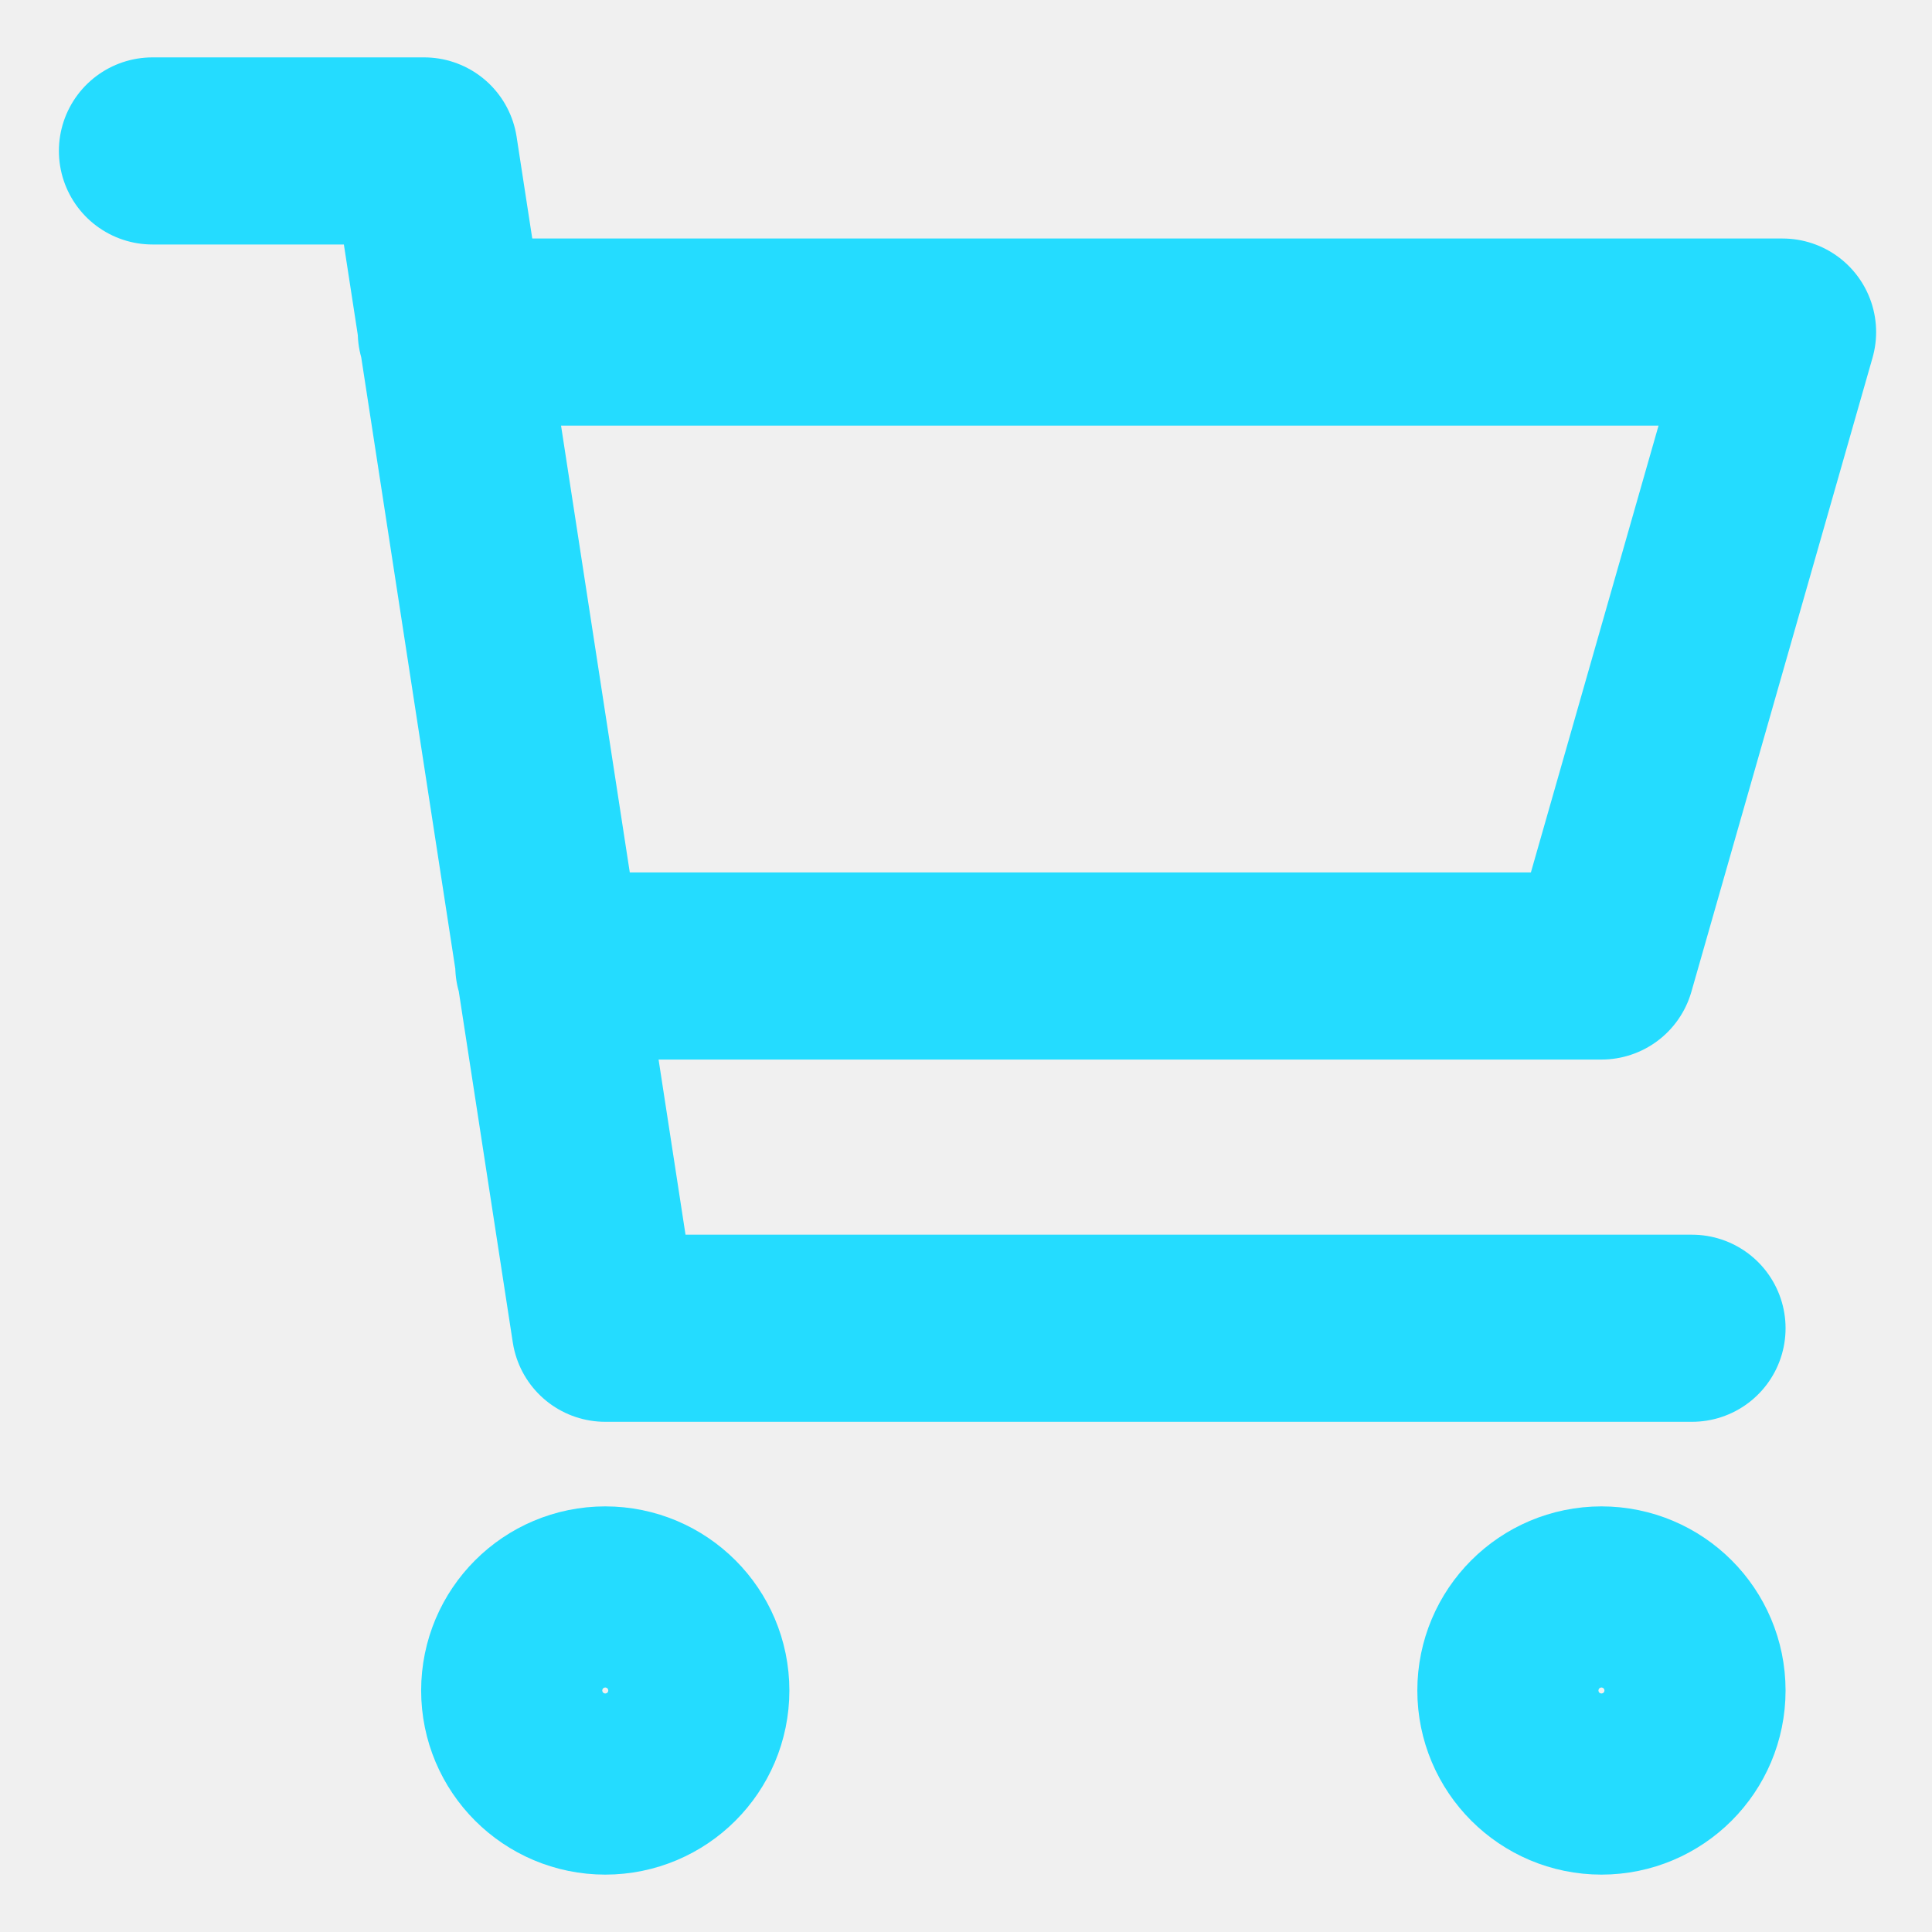
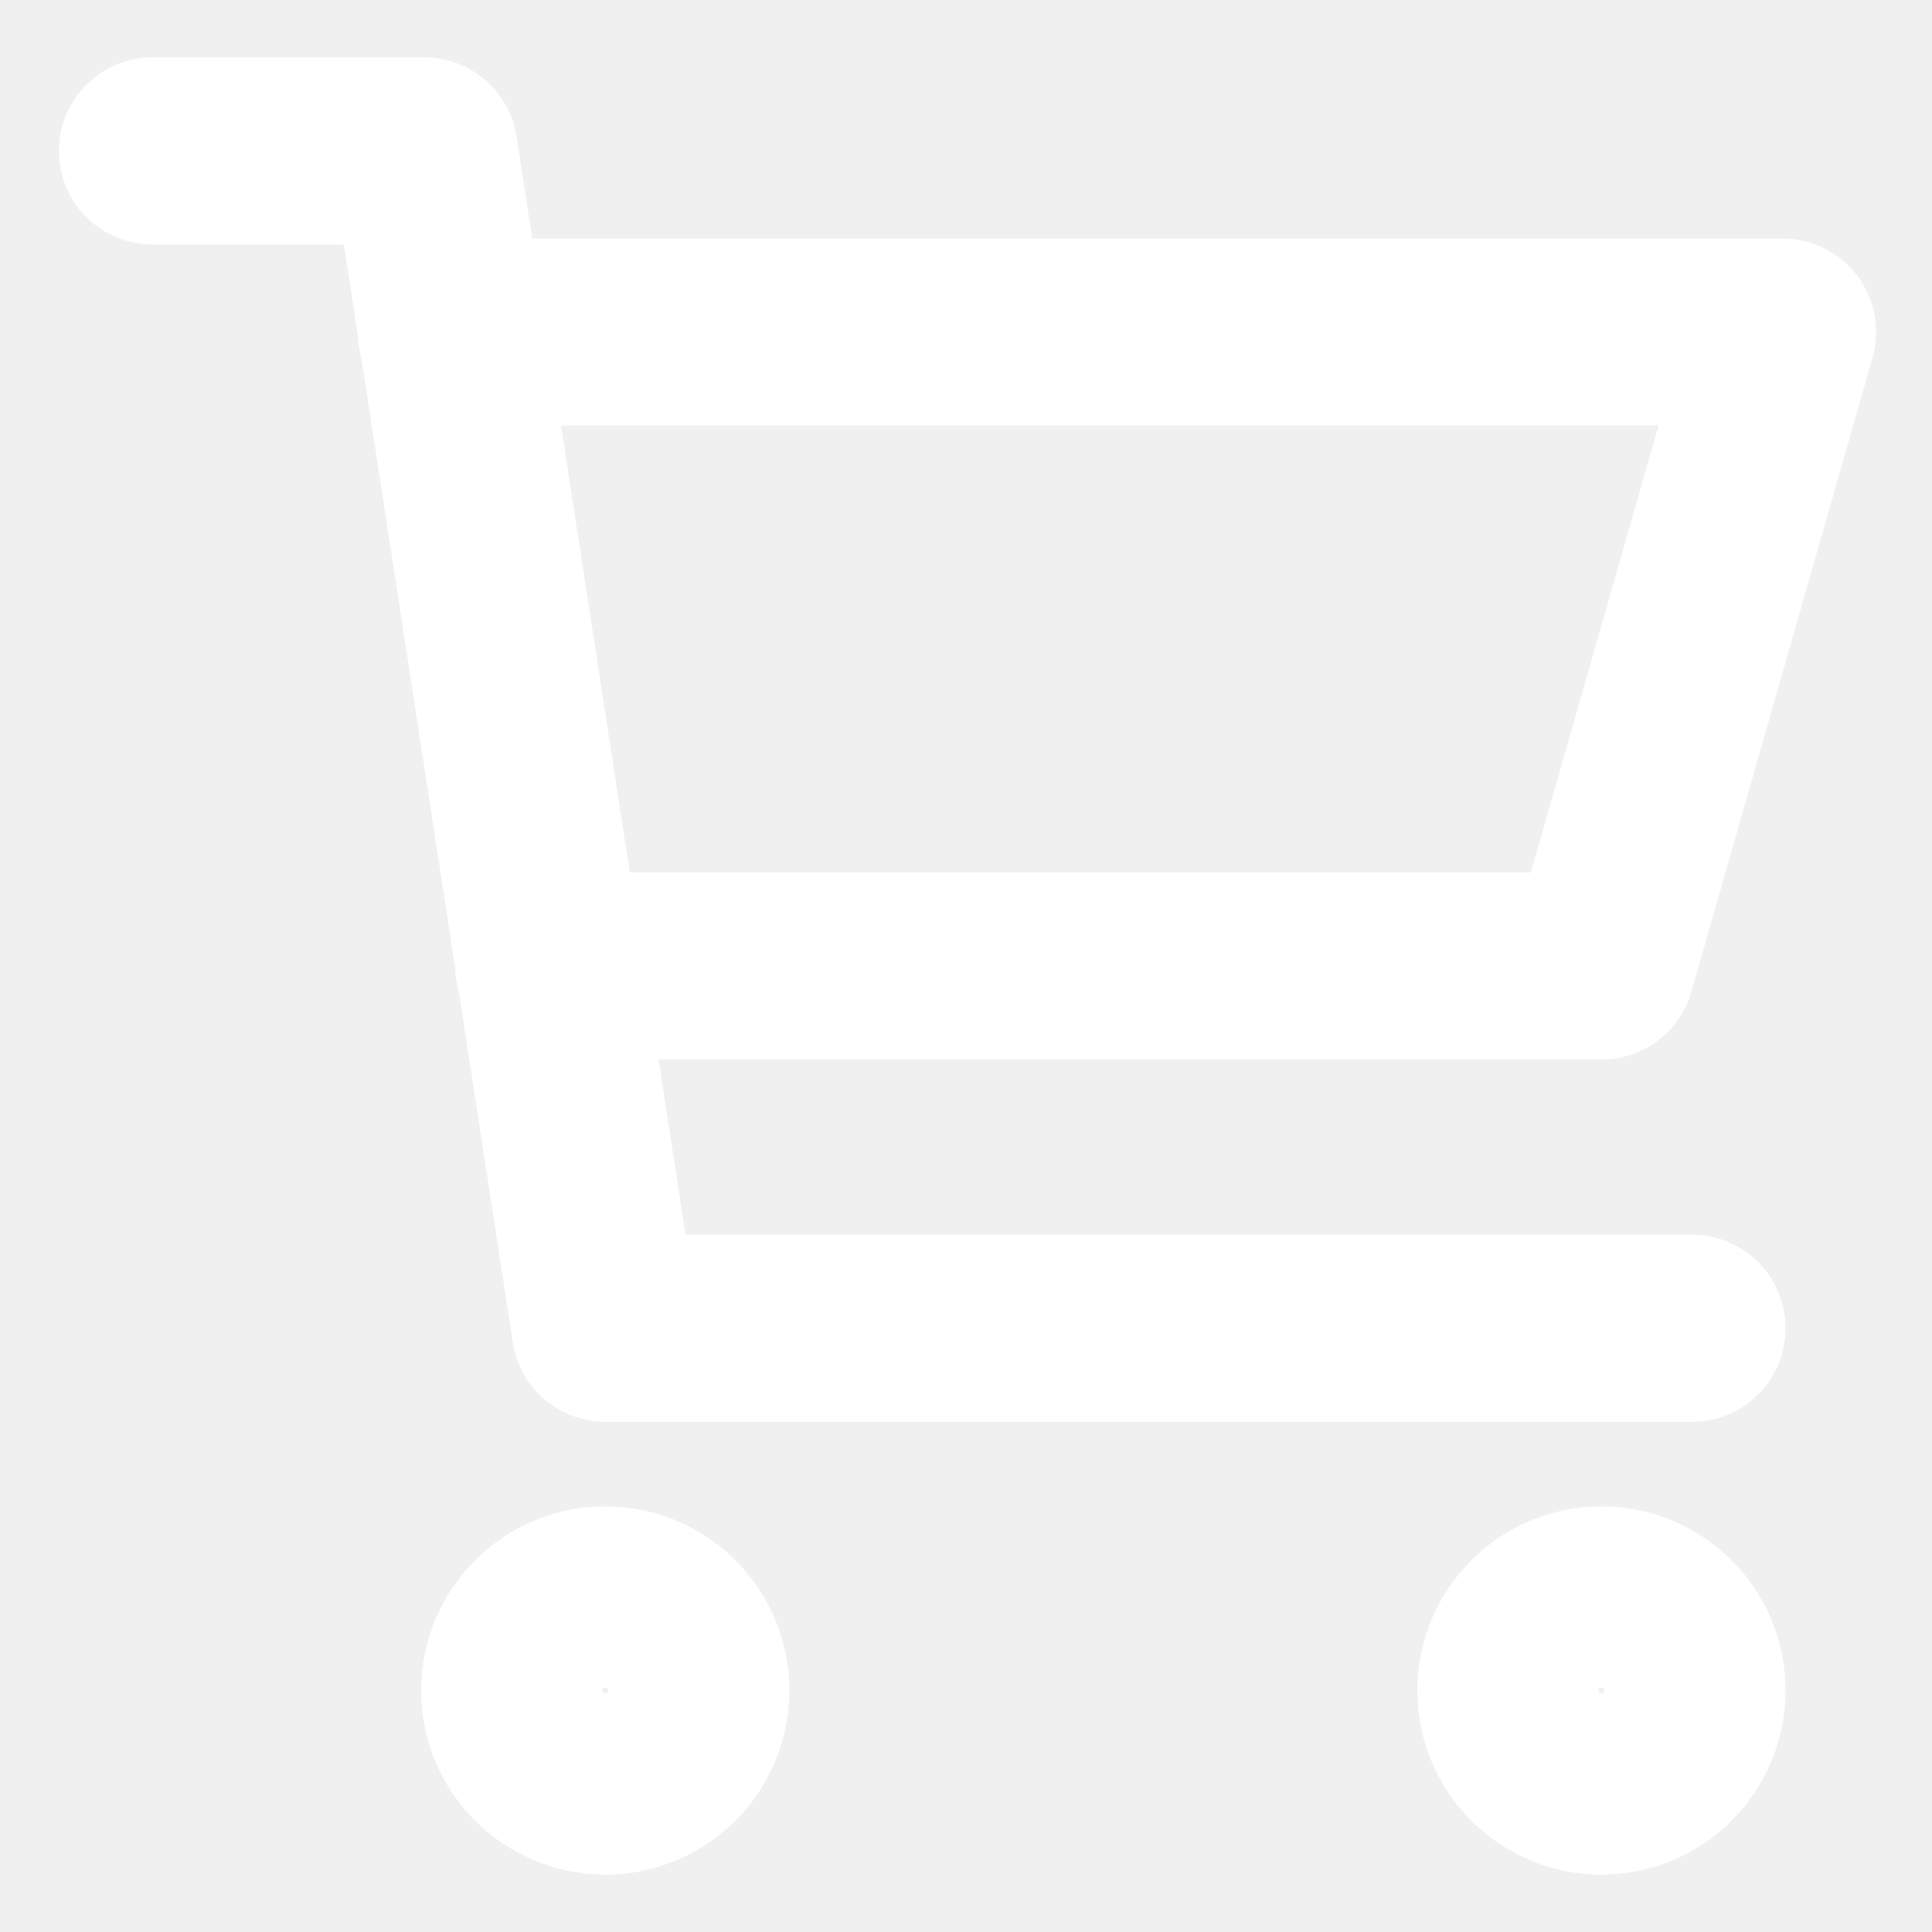
<svg xmlns="http://www.w3.org/2000/svg" width="32" height="32" viewBox="0 0 32 32" fill="none">
-   <path d="M7.475 5.5H29.525L26.525 16H9.09M28.025 22H10.025L7.025 2.5H2.525M11.525 28C11.525 28.828 10.854 29.5 10.025 29.5C9.197 29.5 8.525 28.828 8.525 28C8.525 27.172 9.197 26.5 10.025 26.5C10.854 26.5 11.525 27.172 11.525 28ZM28.025 28C28.025 28.828 27.354 29.5 26.525 29.5C25.697 29.5 25.025 28.828 25.025 28C25.025 27.172 25.697 26.5 26.525 26.5C27.354 26.5 28.025 27.172 28.025 28Z" stroke="#24DCFF" stroke-width="3.099" stroke-linecap="round" stroke-linejoin="round" />
+   <path d="M7.475 5.5H29.525L26.525 16H9.09M28.025 22H10.025L7.025 2.5H2.525M11.525 28C11.525 28.828 10.854 29.5 10.025 29.5C9.197 29.5 8.525 28.828 8.525 28C8.525 27.172 9.197 26.5 10.025 26.5C10.854 26.5 11.525 27.172 11.525 28ZM28.025 28C28.025 28.828 27.354 29.5 26.525 29.5C25.697 29.5 25.025 28.828 25.025 28C25.025 27.172 25.697 26.5 26.525 26.5C27.354 26.5 28.025 27.172 28.025 28Z" stroke="#FFF" stroke-width="3.099" stroke-linecap="round" stroke-linejoin="round" />
</svg>
